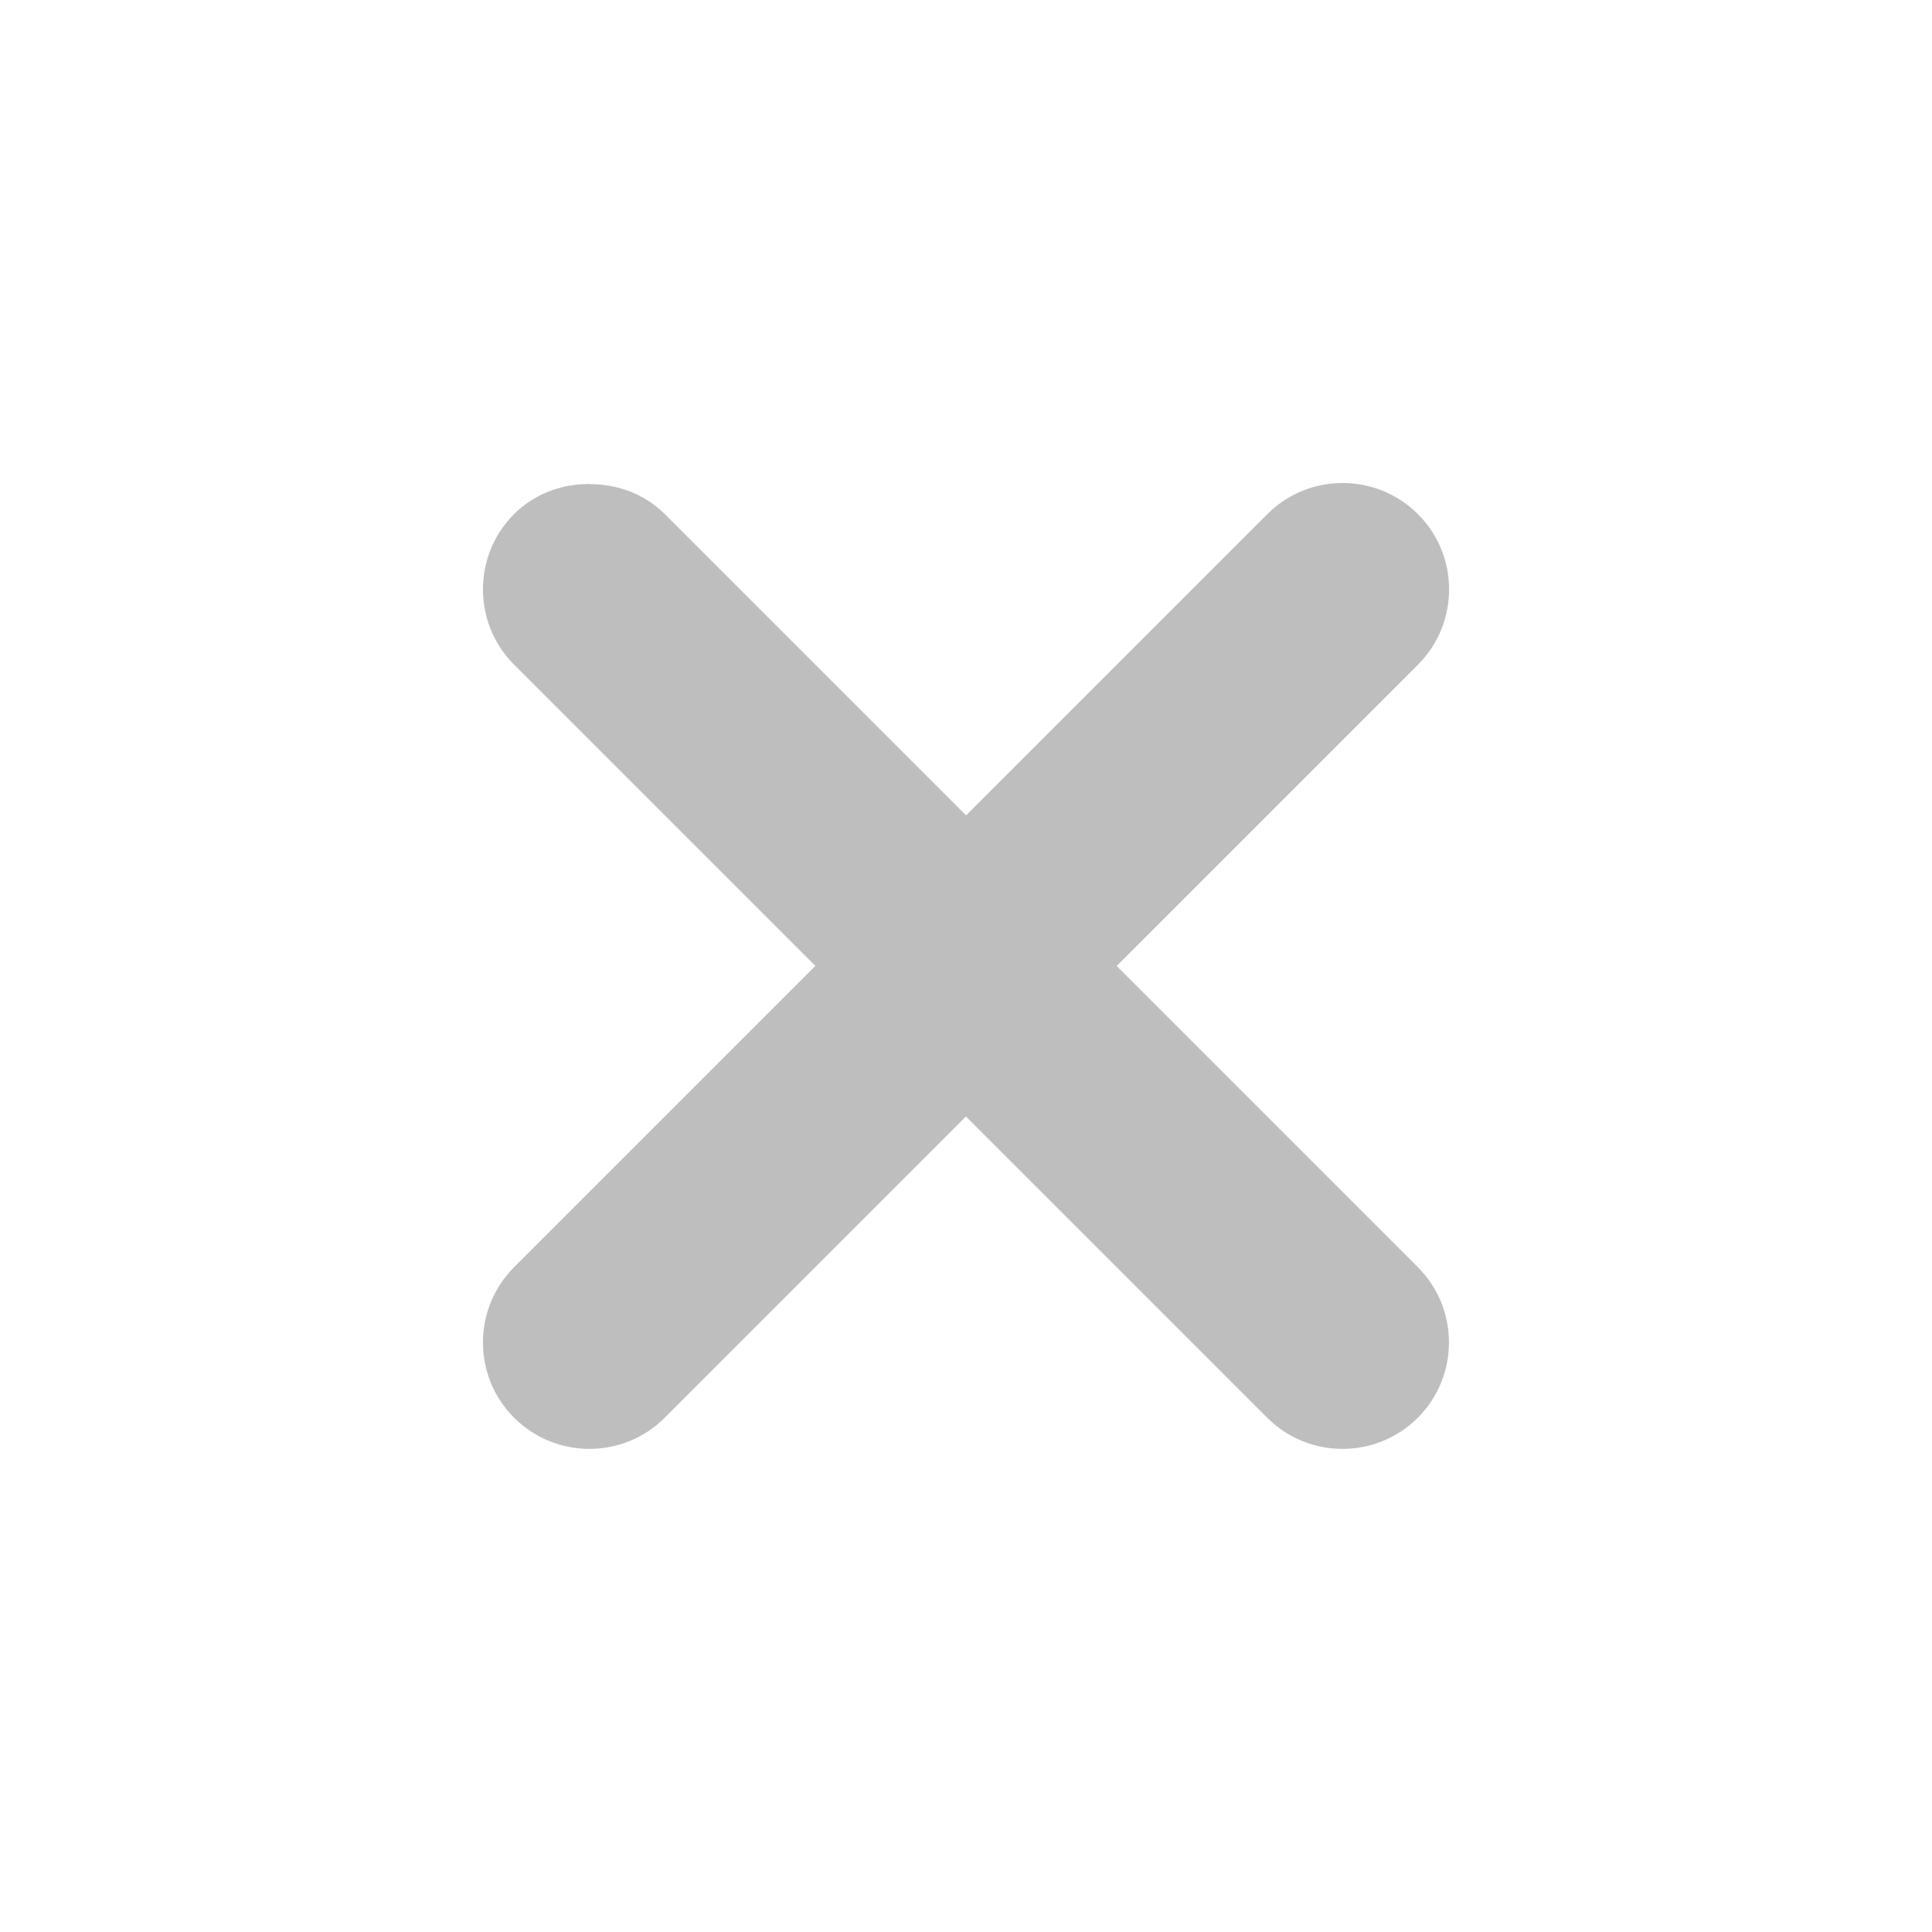
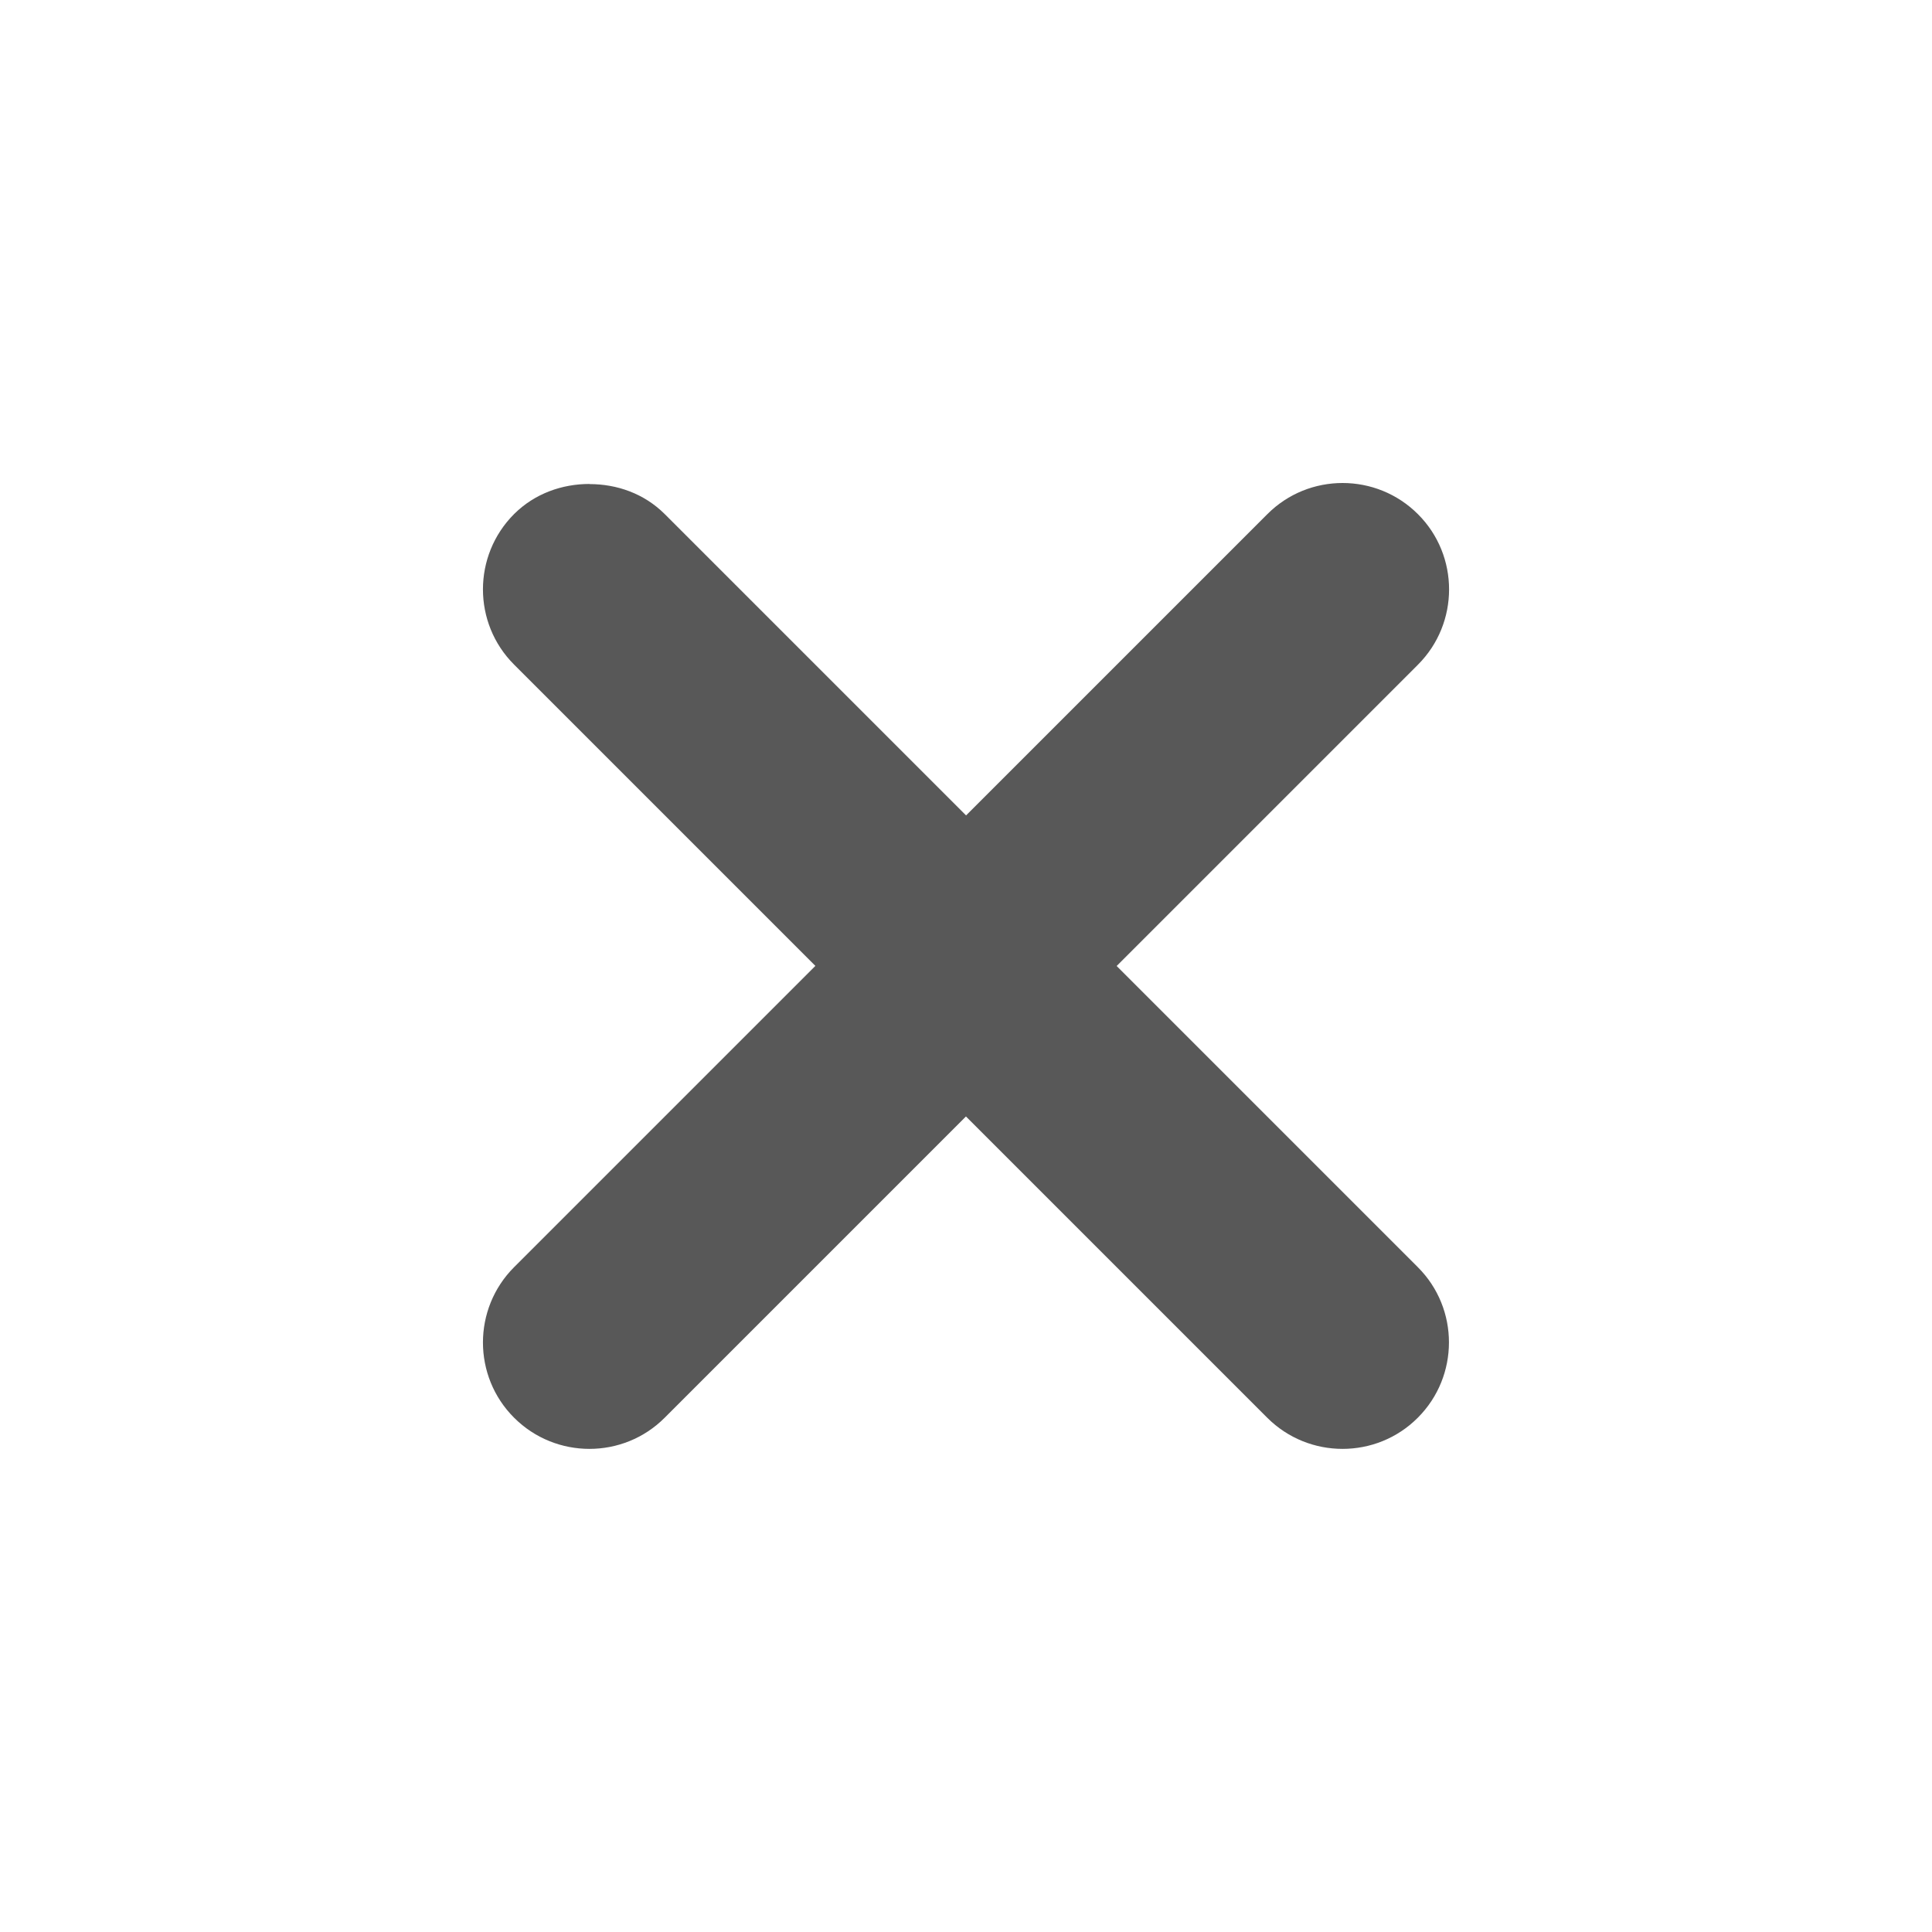
<svg xmlns="http://www.w3.org/2000/svg" height="16" id="svg7384" version="1.1" width="16">
  <defs id="defs7386">
    <filter color-interpolation-filters="sRGB" id="filter7554">
      <feBlend id="feBlend7556" in2="BackgroundImage" mode="darken" />
    </filter>
    <filter color-interpolation-filters="sRGB" id="filter7554-7">
      <feBlend id="feBlend7556-6" in2="BackgroundImage" mode="darken" />
    </filter>
  </defs>
  <g id="layer9" label="status" style="display:inline" transform="translate(-273.0004,-208)" />
  <g id="layer10" style="display:inline" transform="translate(-273.0004,-208)" />
  <g id="layer13" style="display:inline" transform="translate(-273.0004,-208)" />
  <g id="layer14" transform="translate(-273.0004,-208)" />
  <g id="layer15" style="display:inline" transform="translate(-273.0004,-208)" />
  <g id="g71291" style="display:inline" transform="translate(-273.0004,-208)" />
  <g id="layer12" style="display:inline" transform="translate(-273.0004,-208)">
-     <path d="m 277.882,212.008 c -0.225,0 -0.452,0.078 -0.624,0.249 -0.344,0.344 -0.344,0.904 0,1.247 l 2.495,2.495 -2.495,2.495 c -0.344,0.344 -0.344,0.904 0,1.247 0.344,0.344 0.904,0.344 1.247,0 l 2.495,-2.495 2.495,2.495 c 0.344,0.344 0.904,0.344 1.247,0 0.344,-0.344 0.344,-0.904 0,-1.247 L 282.248,216 l 2.495,-2.495 c 0.344,-0.344 0.344,-0.904 0,-1.247 -0.344,-0.344 -0.904,-0.344 -1.247,0 l -2.495,2.495 -2.495,-2.495 c -0.172,-0.172 -0.398,-0.249 -0.624,-0.249 z" id="path3039" style="color:#bebebe;fill:#bebebe;fill-opacity:1;fill-rule:nonzero;stroke:none;stroke-width:1;marker:none;visibility:visible;display:inline;overflow:visible;enable-background:accumulate" />
+     <path d="m 277.882,212.008 c -0.225,0 -0.452,0.078 -0.624,0.249 -0.344,0.344 -0.344,0.904 0,1.247 l 2.495,2.495 -2.495,2.495 c -0.344,0.344 -0.344,0.904 0,1.247 0.344,0.344 0.904,0.344 1.247,0 l 2.495,-2.495 2.495,2.495 c 0.344,0.344 0.904,0.344 1.247,0 0.344,-0.344 0.344,-0.904 0,-1.247 L 282.248,216 l 2.495,-2.495 c 0.344,-0.344 0.344,-0.904 0,-1.247 -0.344,-0.344 -0.904,-0.344 -1.247,0 l -2.495,2.495 -2.495,-2.495 c -0.172,-0.172 -0.398,-0.249 -0.624,-0.249 z" id="path3039" style="color:#bebebe;fill:#585858;fill-opacity:1;fill-rule:nonzero;stroke:none;stroke-width:1;marker:none;visibility:visible;display:inline;overflow:visible;enable-background:accumulate" />
  </g>
</svg>
